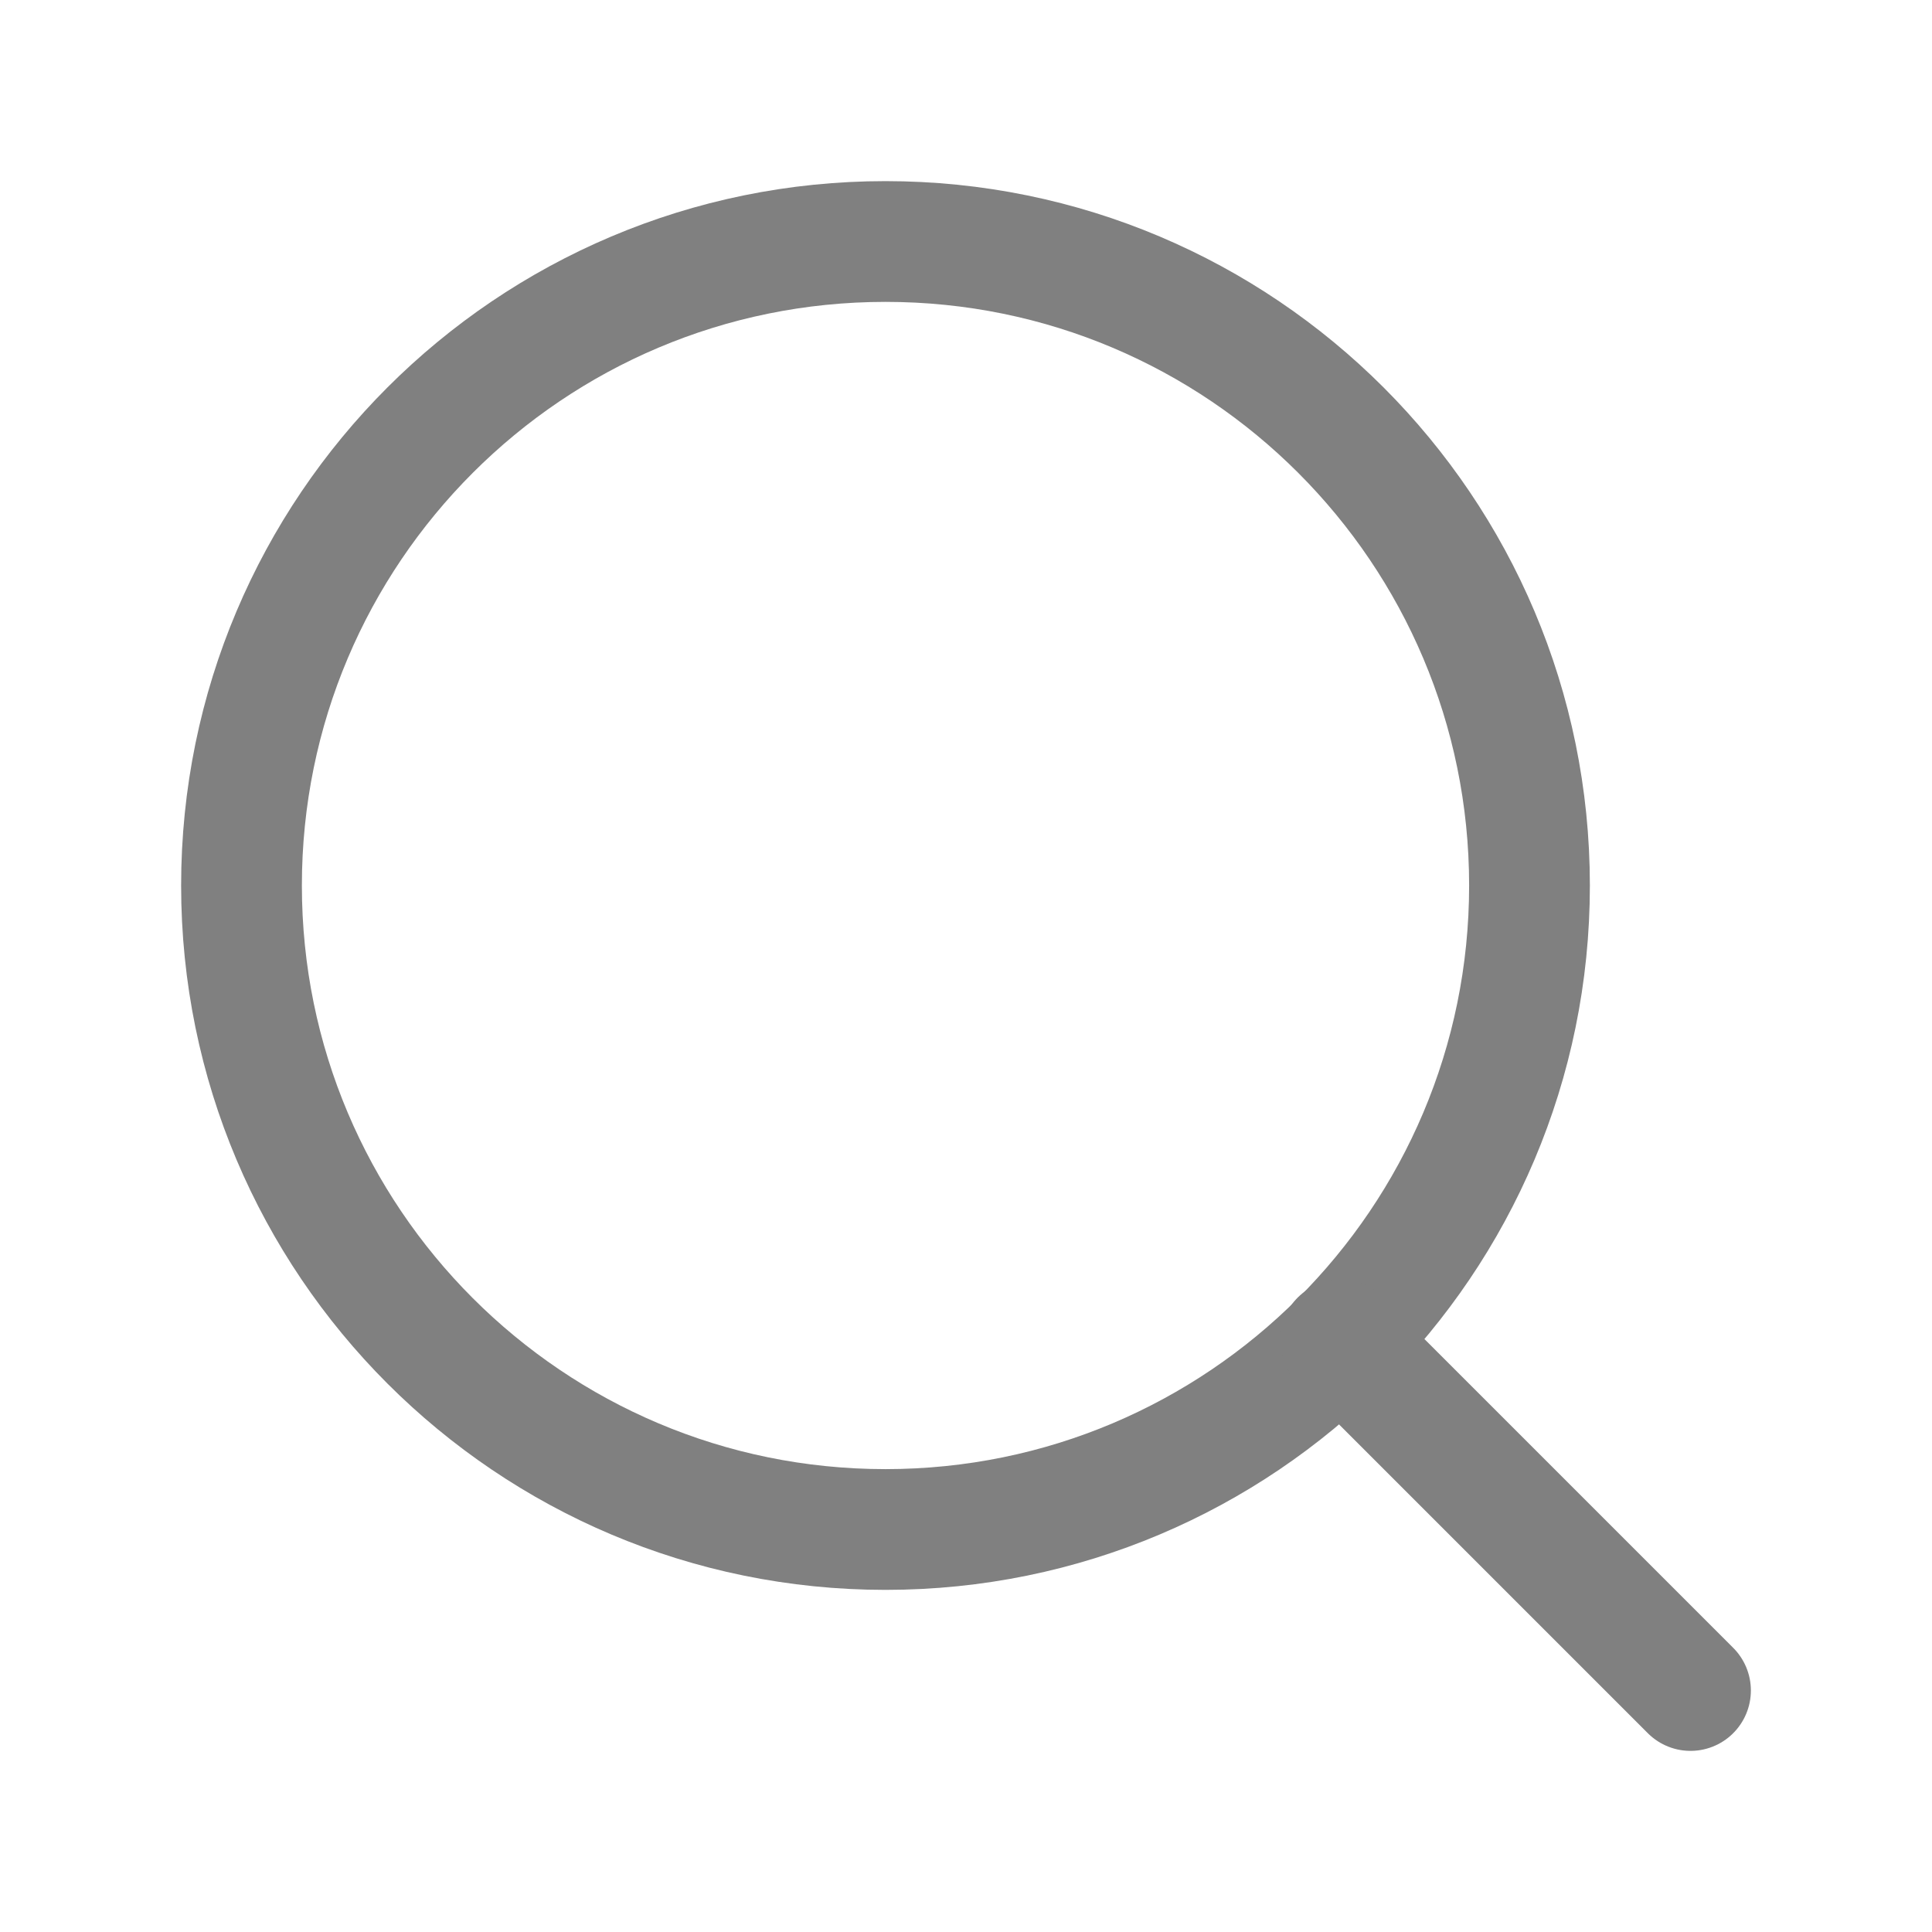
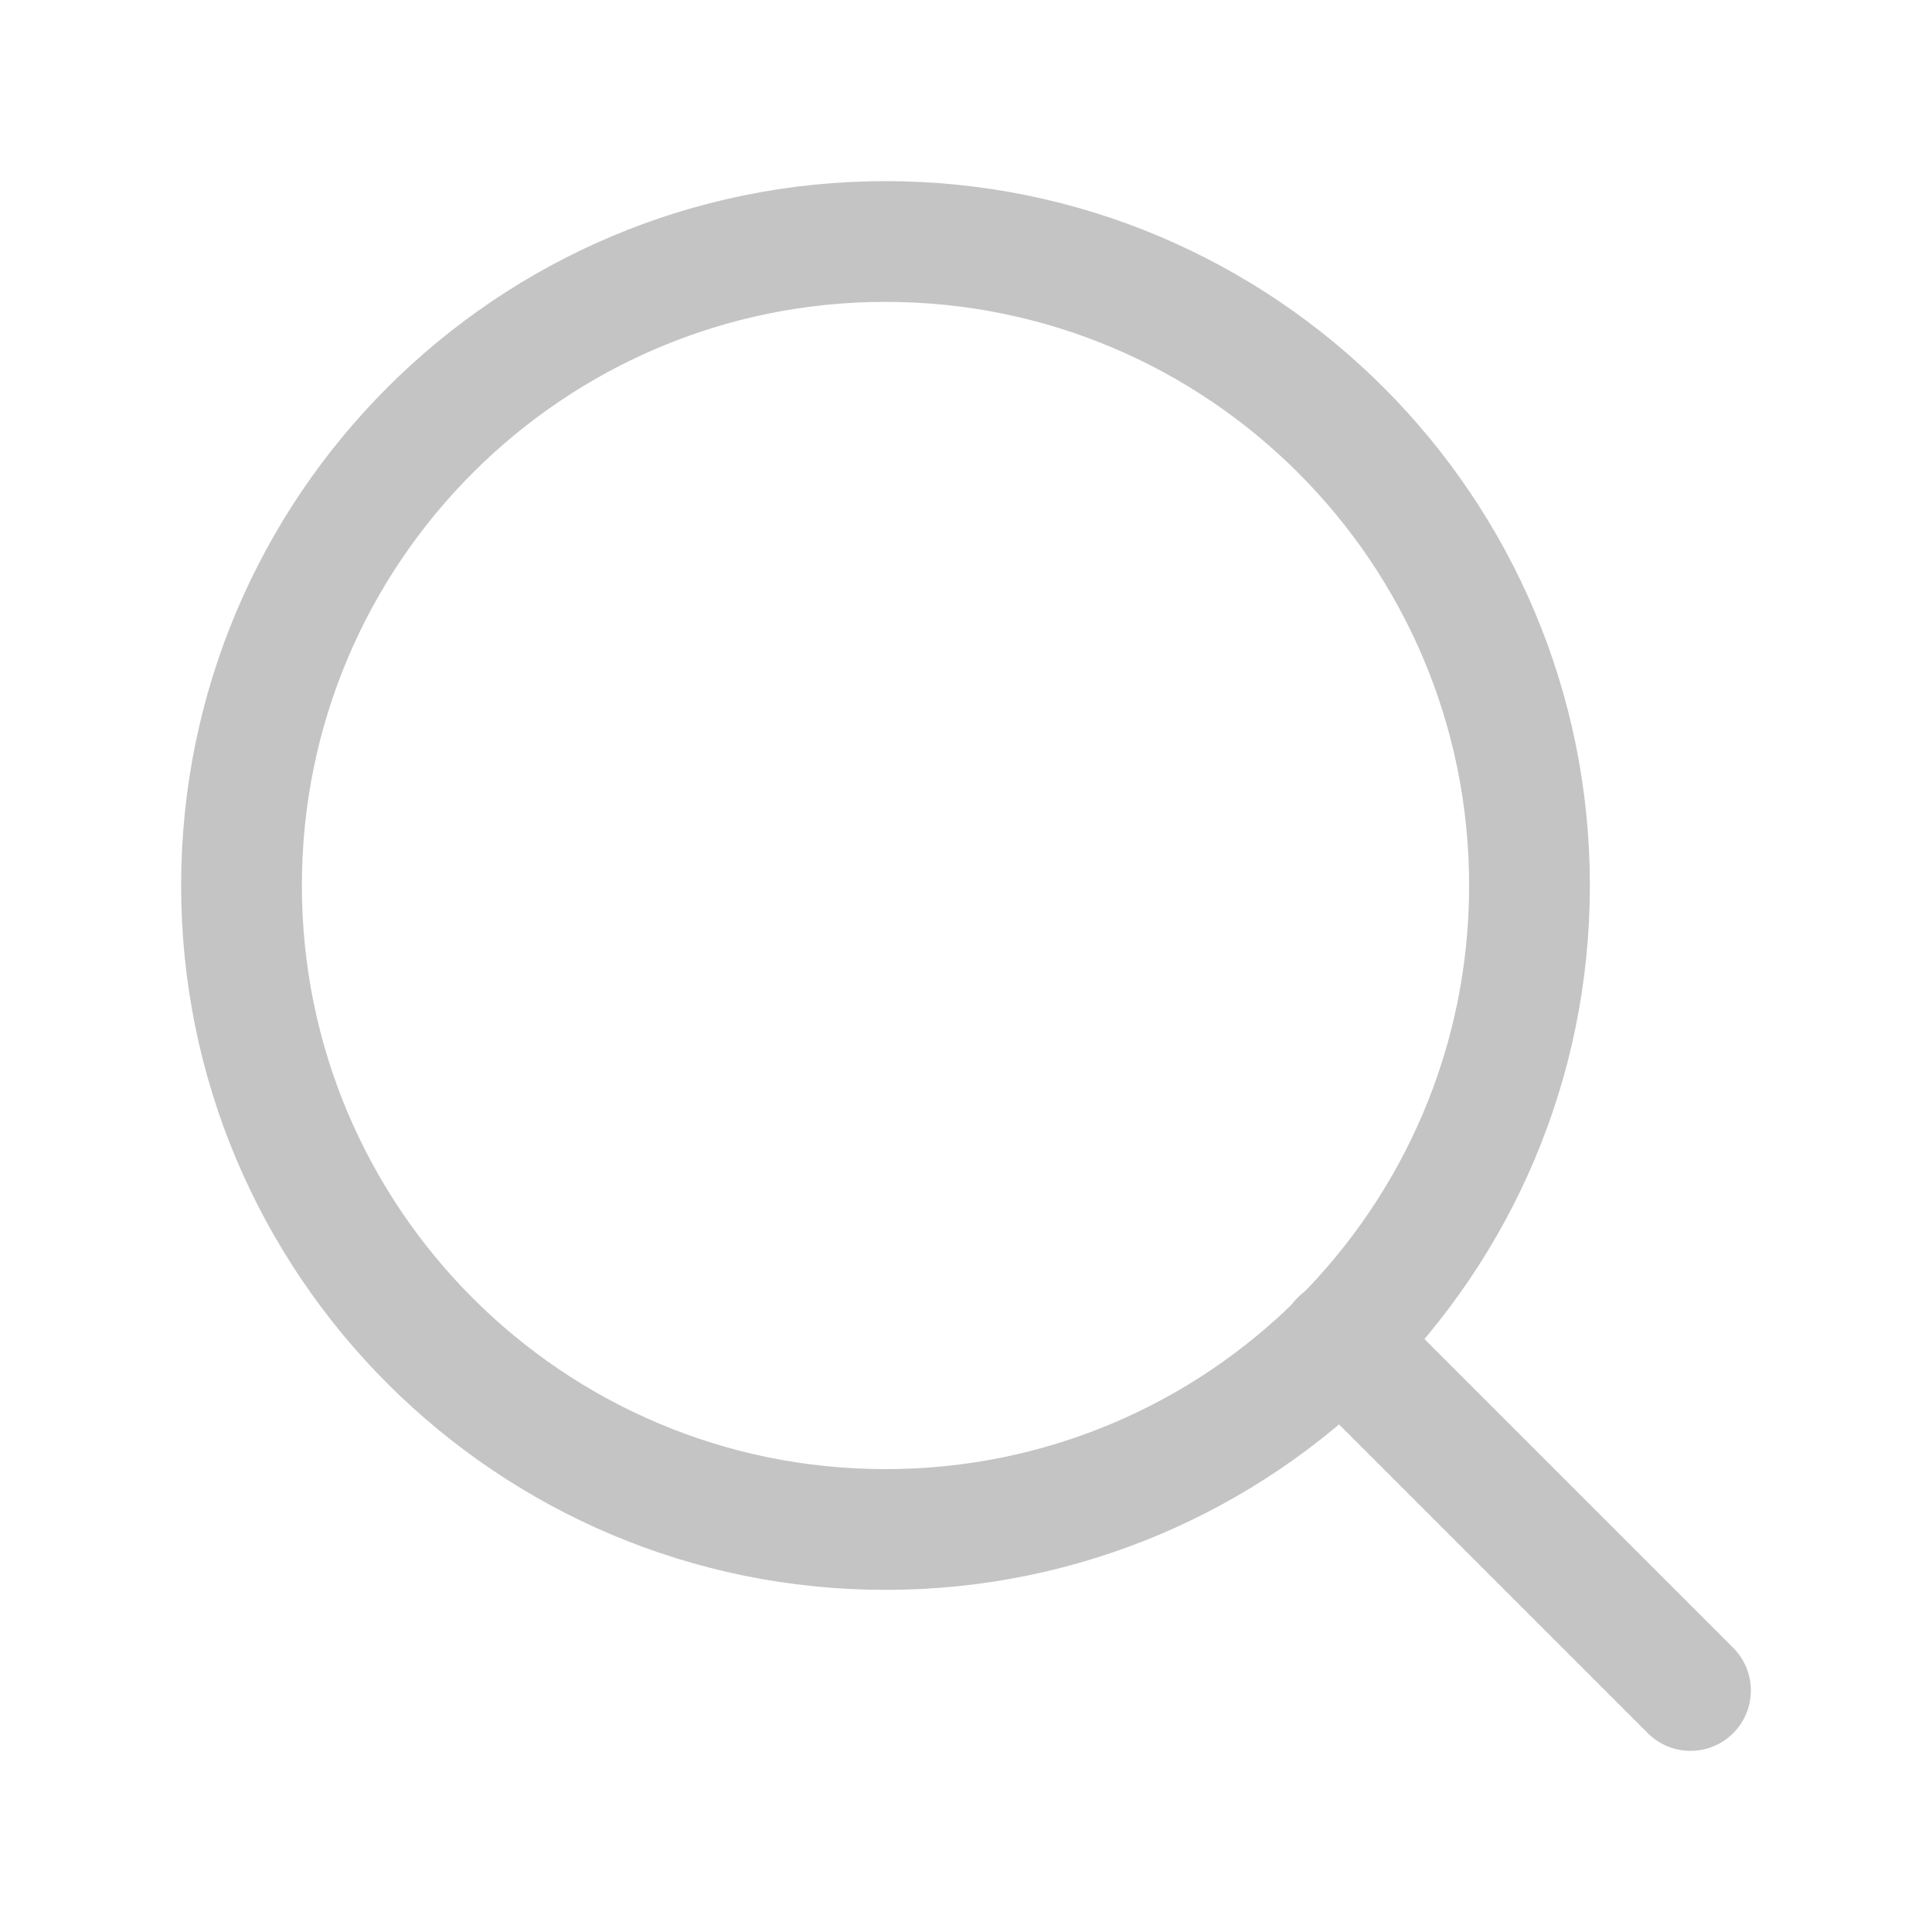
- <svg xmlns="http://www.w3.org/2000/svg" width="100" height="100" viewBox="0 0 24 24" fill="none" stroke="gray" stroke-width="1.5" stroke-linecap="round" stroke-linejoin="round" class="feather feather-search">
+ <svg xmlns="http://www.w3.org/2000/svg" width="100" height="100" viewBox="0 0 24 24" fill="none" stroke="#c4c4c4" stroke-width="1.5" stroke-linecap="round" stroke-linejoin="round" class="feather feather-search">
  <circle cx="11" cy="11" r="8" />
  <line x1="21" y1="21" x2="16.65" y2="16.65" />
</svg>
